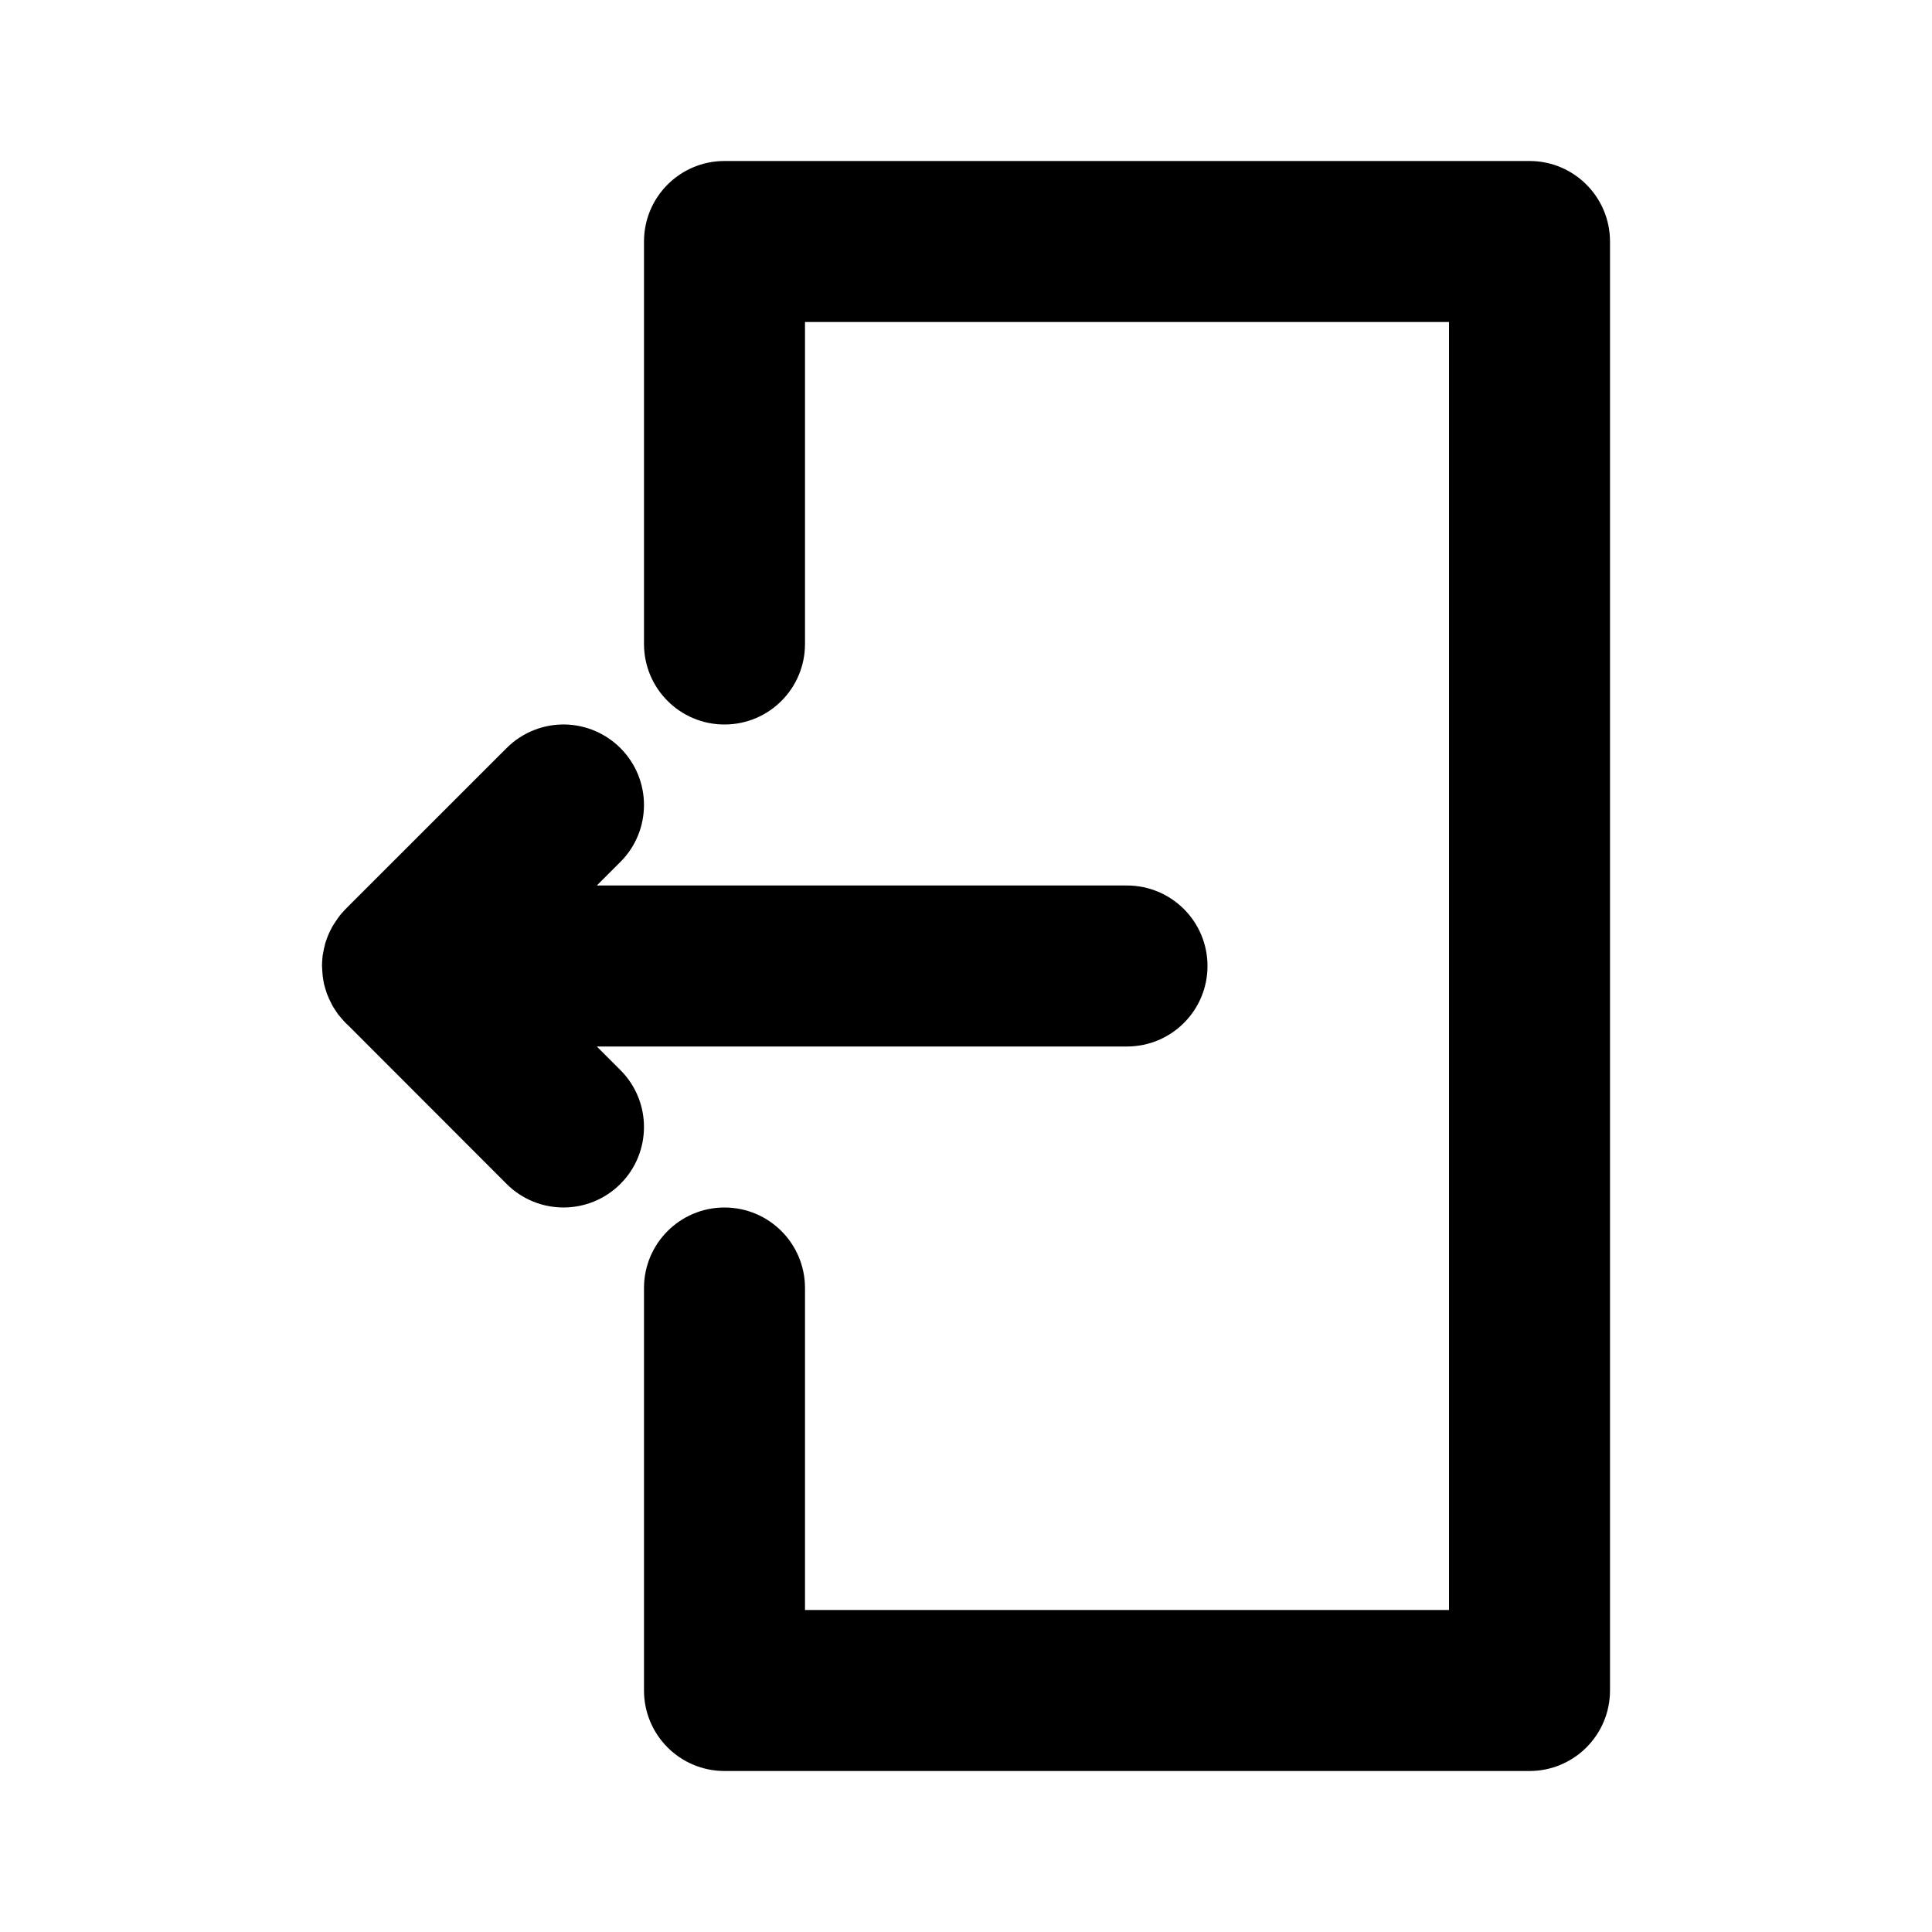
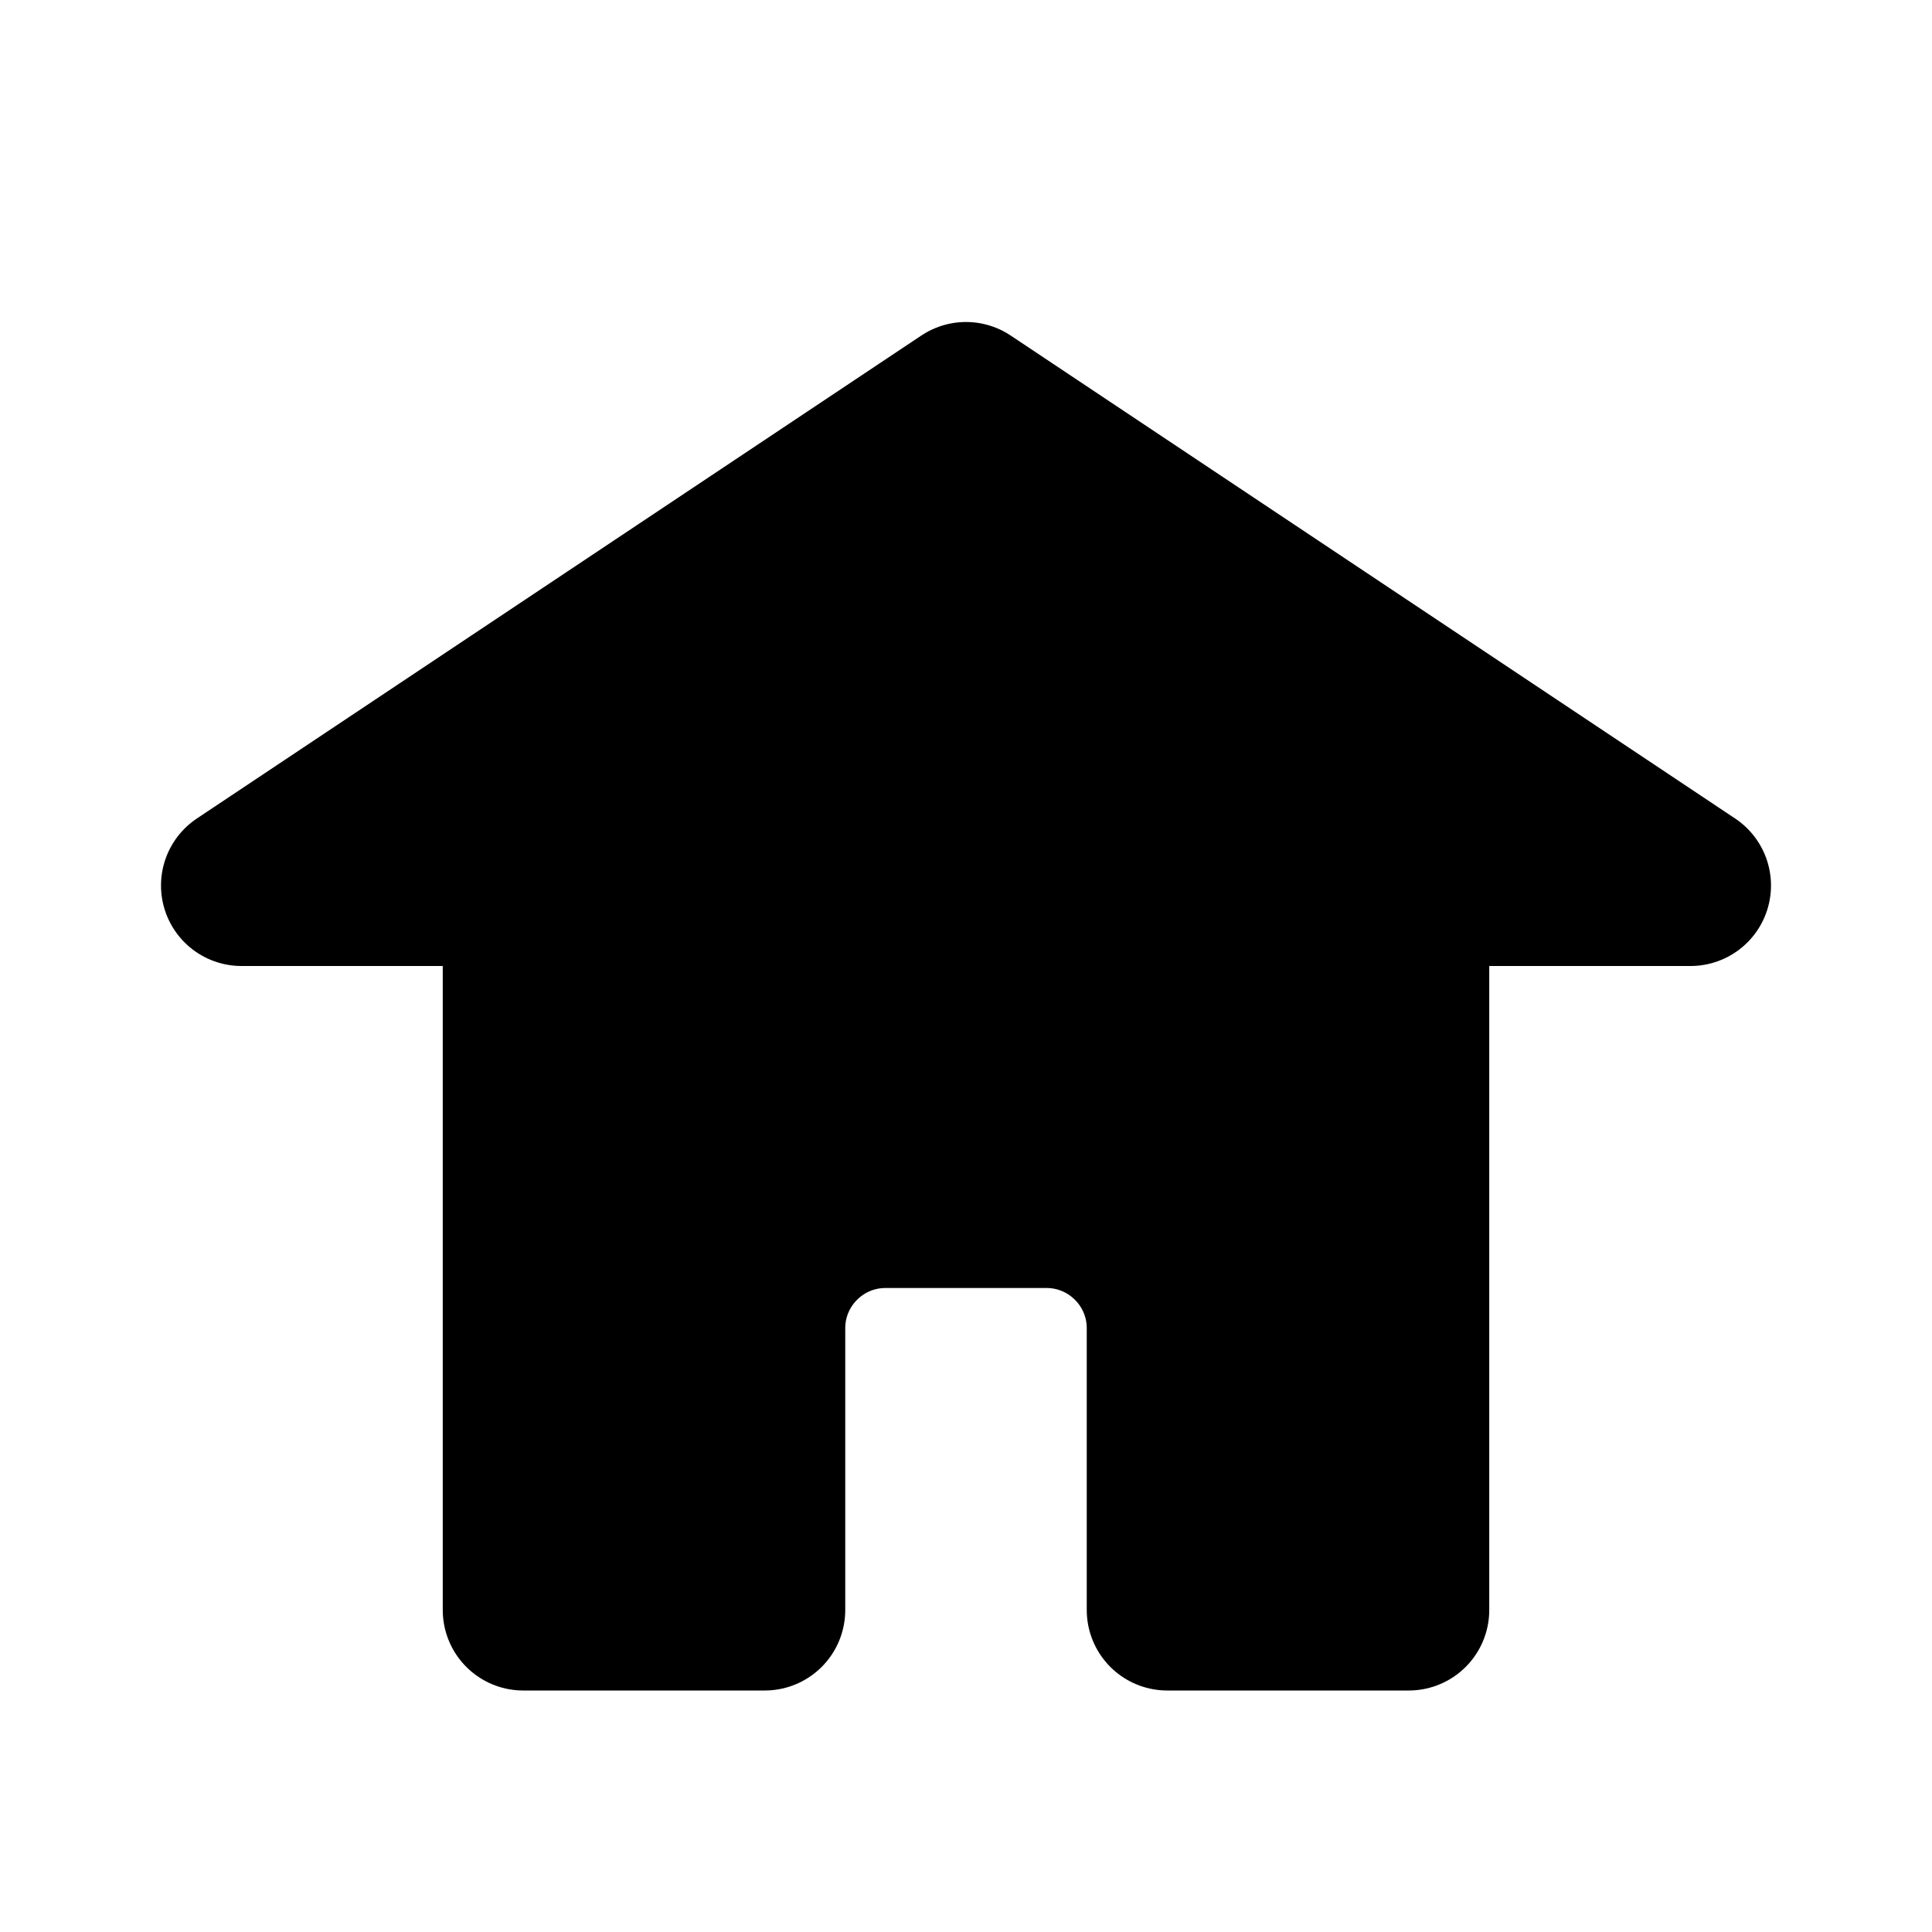
- <svg xmlns="http://www.w3.org/2000/svg" width="800px" height="800px" viewBox="0 0 24 24" id="SVGRoot" version="1.1">
-   <defs id="defs2" />
-   <g id="layer1">
-     <path d="M 9 2 A 1 1 0 0 0 8 3 L 8 8 A 1 1 0 0 0 9 9 A 1 1 0 0 0 10 8 L 10 4 L 18 4 L 18 20 L 10 20 L 10 16 A 1 1 0 0 0 9 15 A 1 1 0 0 0 8 16 L 8 21 A 1 1 0 0 0 9 22 L 19 22 A 1 1 0 0 0 20 21 L 20 3 A 1 1 0 0 0 19 2 L 9 2 z M 7.029 9 A 1 1 0 0 0 6.293 9.293 L 4.312 11.273 L 4.293 11.293 A 1 1 0 0 0 4.283 11.303 A 1 1 0 0 0 4.236 11.355 A 1 1 0 0 0 4.186 11.422 A 1 1 0 0 0 4.146 11.482 A 1 1 0 0 0 4.129 11.51 A 1 1 0 0 0 4.1 11.566 A 1 1 0 0 0 4.068 11.639 A 1 1 0 0 0 4.064 11.65 A 1 1 0 0 0 4.041 11.715 A 1 1 0 0 0 4.033 11.75 A 1 1 0 0 0 4.023 11.791 A 1 1 0 0 0 4.016 11.828 A 1 1 0 0 0 4.008 11.871 A 1 1 0 0 0 4.002 11.943 A 1 1 0 0 0 4 11.988 A 1 1 0 0 0 4 12 A 1 1 0 0 0 4.002 12.029 A 1 1 0 0 0 4.004 12.066 A 1 1 0 0 0 4.008 12.117 A 1 1 0 0 0 4.012 12.146 A 1 1 0 0 0 4.025 12.223 A 1 1 0 0 0 4.041 12.281 A 1 1 0 0 0 4.055 12.324 A 1 1 0 0 0 4.059 12.338 A 1 1 0 0 0 4.088 12.408 A 1 1 0 0 0 4.121 12.475 A 1 1 0 0 0 4.135 12.502 A 1 1 0 0 0 4.164 12.547 A 1 1 0 0 0 4.178 12.568 A 1 1 0 0 0 4.201 12.602 A 1 1 0 0 0 4.219 12.623 A 1 1 0 0 0 4.266 12.678 A 1 1 0 0 0 4.285 12.699 A 1 1 0 0 0 4.293 12.707 A 1 1 0 0 0 4.334 12.746 L 6.293 14.707 A 1 1 0 0 0 7.707 14.707 A 1 1 0 0 0 7.707 13.293 L 7.414 13 L 14 13 A 1 1 0 0 0 15 12 A 1 1 0 0 0 14 11 L 7.414 11 L 7.707 10.707 A 1 1 0 0 0 7.707 9.293 A 1 1 0 0 0 7.029 9 z " id="path6945" style="color:#000000;font-style:normal;font-variant:normal;font-weight:normal;font-stretch:normal;font-size:medium;line-height:normal;font-family:sans-serif;font-variant-ligatures:normal;font-variant-position:normal;font-variant-caps:normal;font-variant-numeric:normal;font-variant-alternates:normal;font-variant-east-asian:normal;font-feature-settings:normal;font-variation-settings:normal;text-indent:0;text-align:start;text-decoration:none;text-decoration-line:none;text-decoration-style:solid;text-decoration-color:#000000;letter-spacing:normal;word-spacing:normal;text-transform:none;writing-mode:lr-tb;direction:ltr;text-orientation:mixed;dominant-baseline:auto;baseline-shift:baseline;text-anchor:start;white-space:normal;shape-padding:0;shape-margin:0;inline-size:0;clip-rule:nonzero;display:inline;overflow:visible;visibility:visible;isolation:auto;mix-blend-mode:normal;color-interpolation:sRGB;color-interpolation-filters:linearRGB;solid-color:#000000;solid-opacity:1;vector-effect:none;fill:#000000;fill-opacity:1;fill-rule:nonzero;stroke:none;stroke-width:2;stroke-linecap:round;stroke-linejoin:miter;stroke-miterlimit:4;stroke-dasharray:none;stroke-dashoffset:0;stroke-opacity:1;color-rendering:auto;image-rendering:auto;shape-rendering:auto;text-rendering:auto;enable-background:accumulate;stop-color:#000000;stop-opacity:1;opacity:1" />
-   </g>
+ <svg xmlns="http://www.w3.org/2000/svg" width="800px" height="800px" viewBox="0 0 24 24" fill="none">
+   <path d="M6.5 20V11H3L12 5L21 11H17.5V20H14.5V16.5C14.5 15.672 13.828 15 13 15H11C10.172 15 9.5 15.672 9.5 16.5V20H6.5Z" fill="#000000" stroke="#000000" stroke-width="2" stroke-linecap="round" stroke-linejoin="round" />
</svg>
